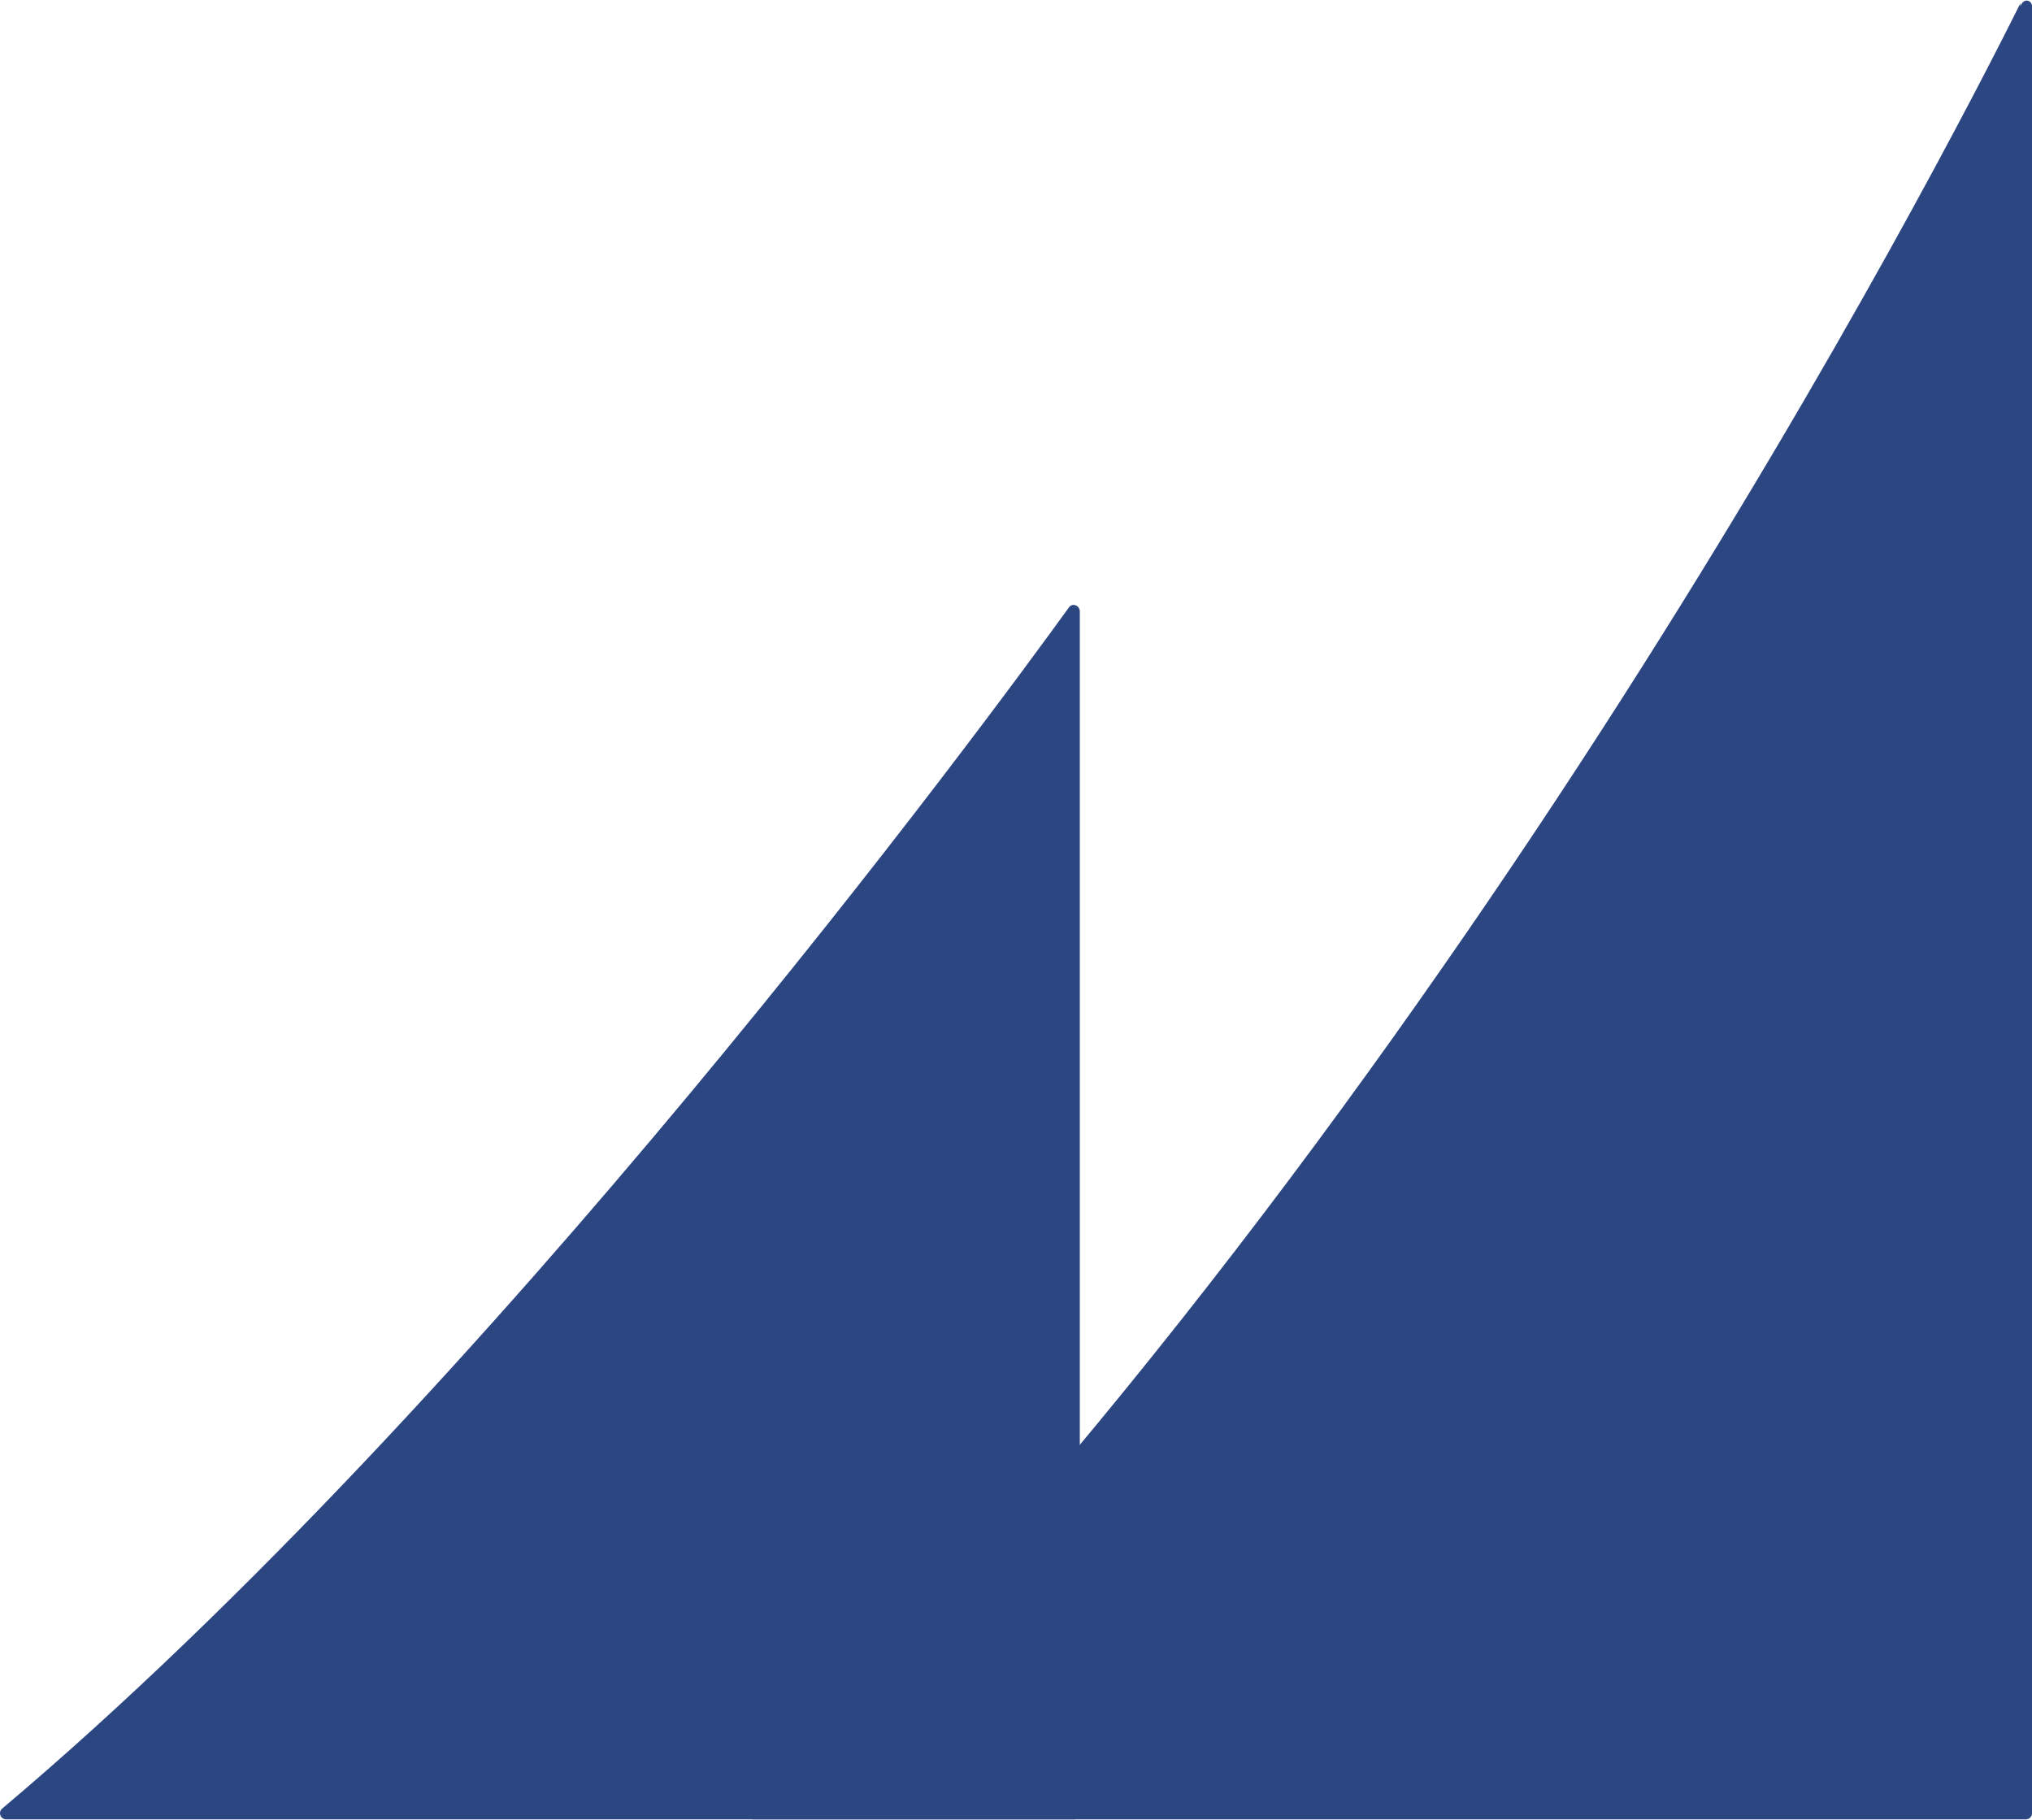
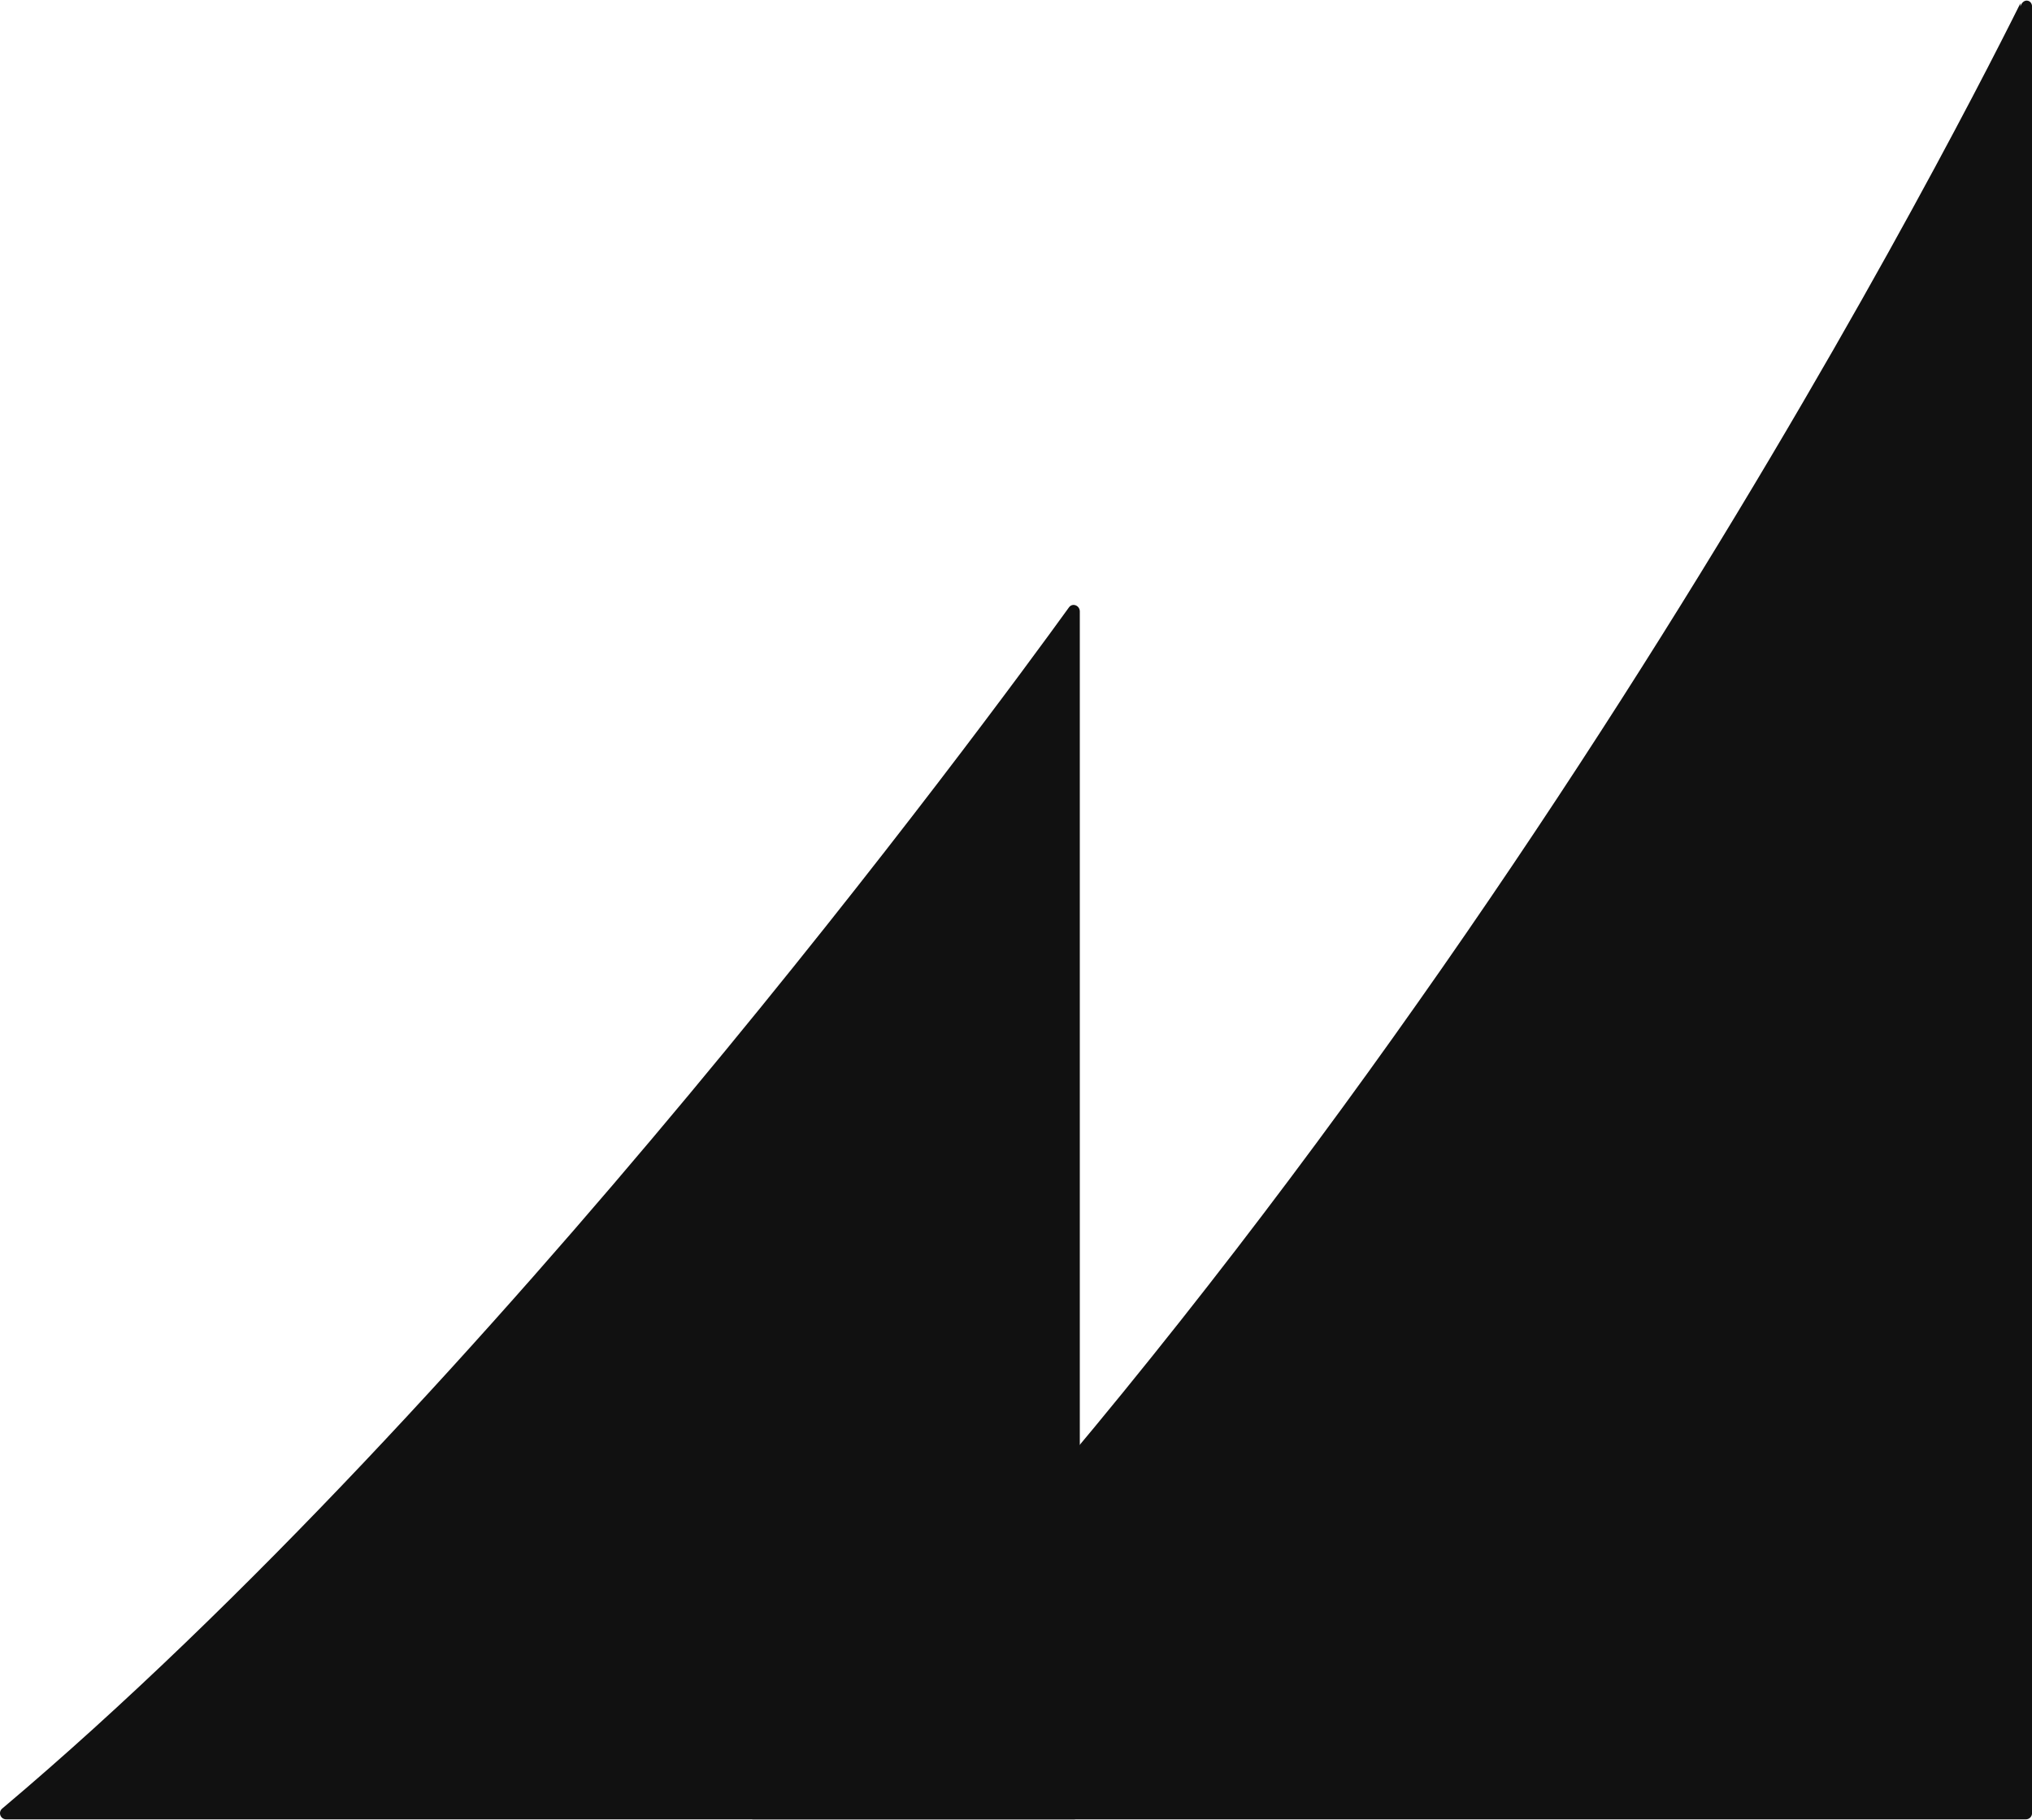
<svg xmlns="http://www.w3.org/2000/svg" viewBox="0 0 166.32 148.9">
-   <g fill="#2c4681">
+   <g fill="#111">
    <path d="M165.371 0.267C158.86 13.343 119.423 89.947 61.288 148.046C60.972 148.361 61.195 148.902 61.642 148.902H165.824C166.1 148.902 166.324 148.678 166.324 148.402V0.528C166.324 -0.004 165.608 -0.209 165.371 0.528Z" />
    <path d="M87.497 49.707C81.025 58.66 40.157 114.303 0.178 148.022C-0.179 148.323 0.037 148.902 0.505 148.902H87.933C88.209 148.902 88.383 148.678 88.383 148.402L88.383 50.041C88.383 49.554 87.782 49.313 87.497 49.707Z" />
  </g>
</svg>
